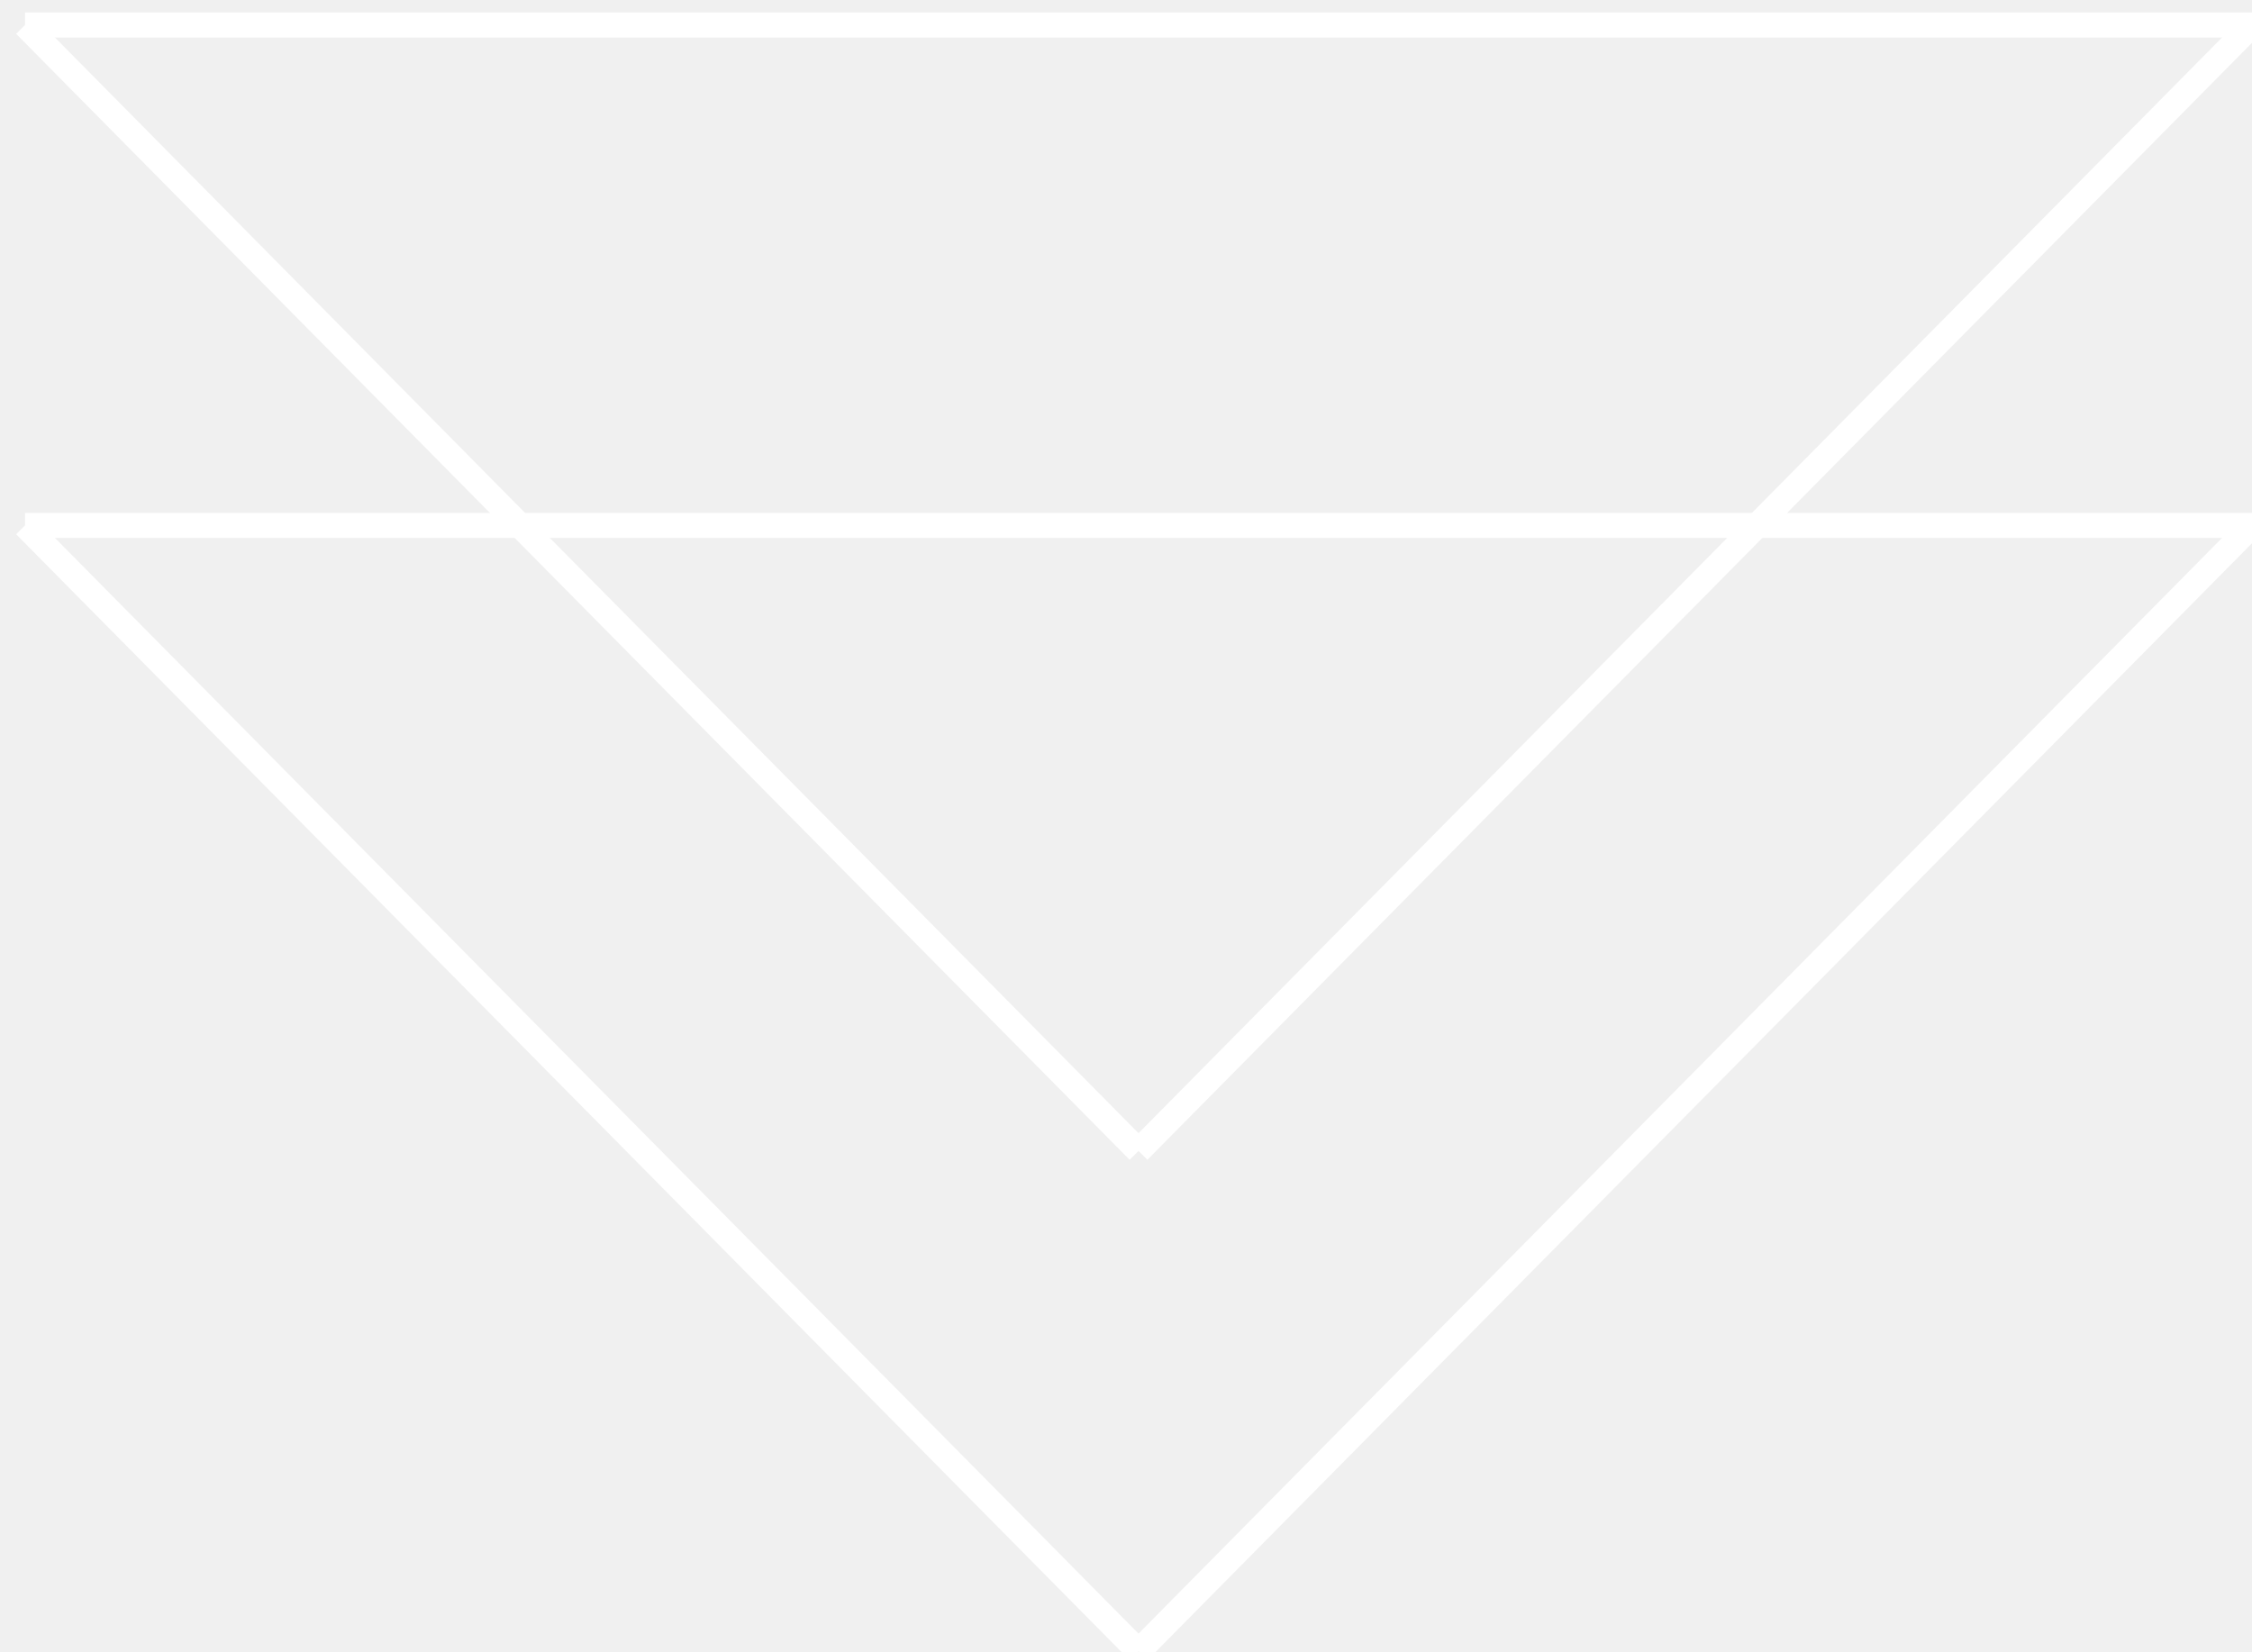
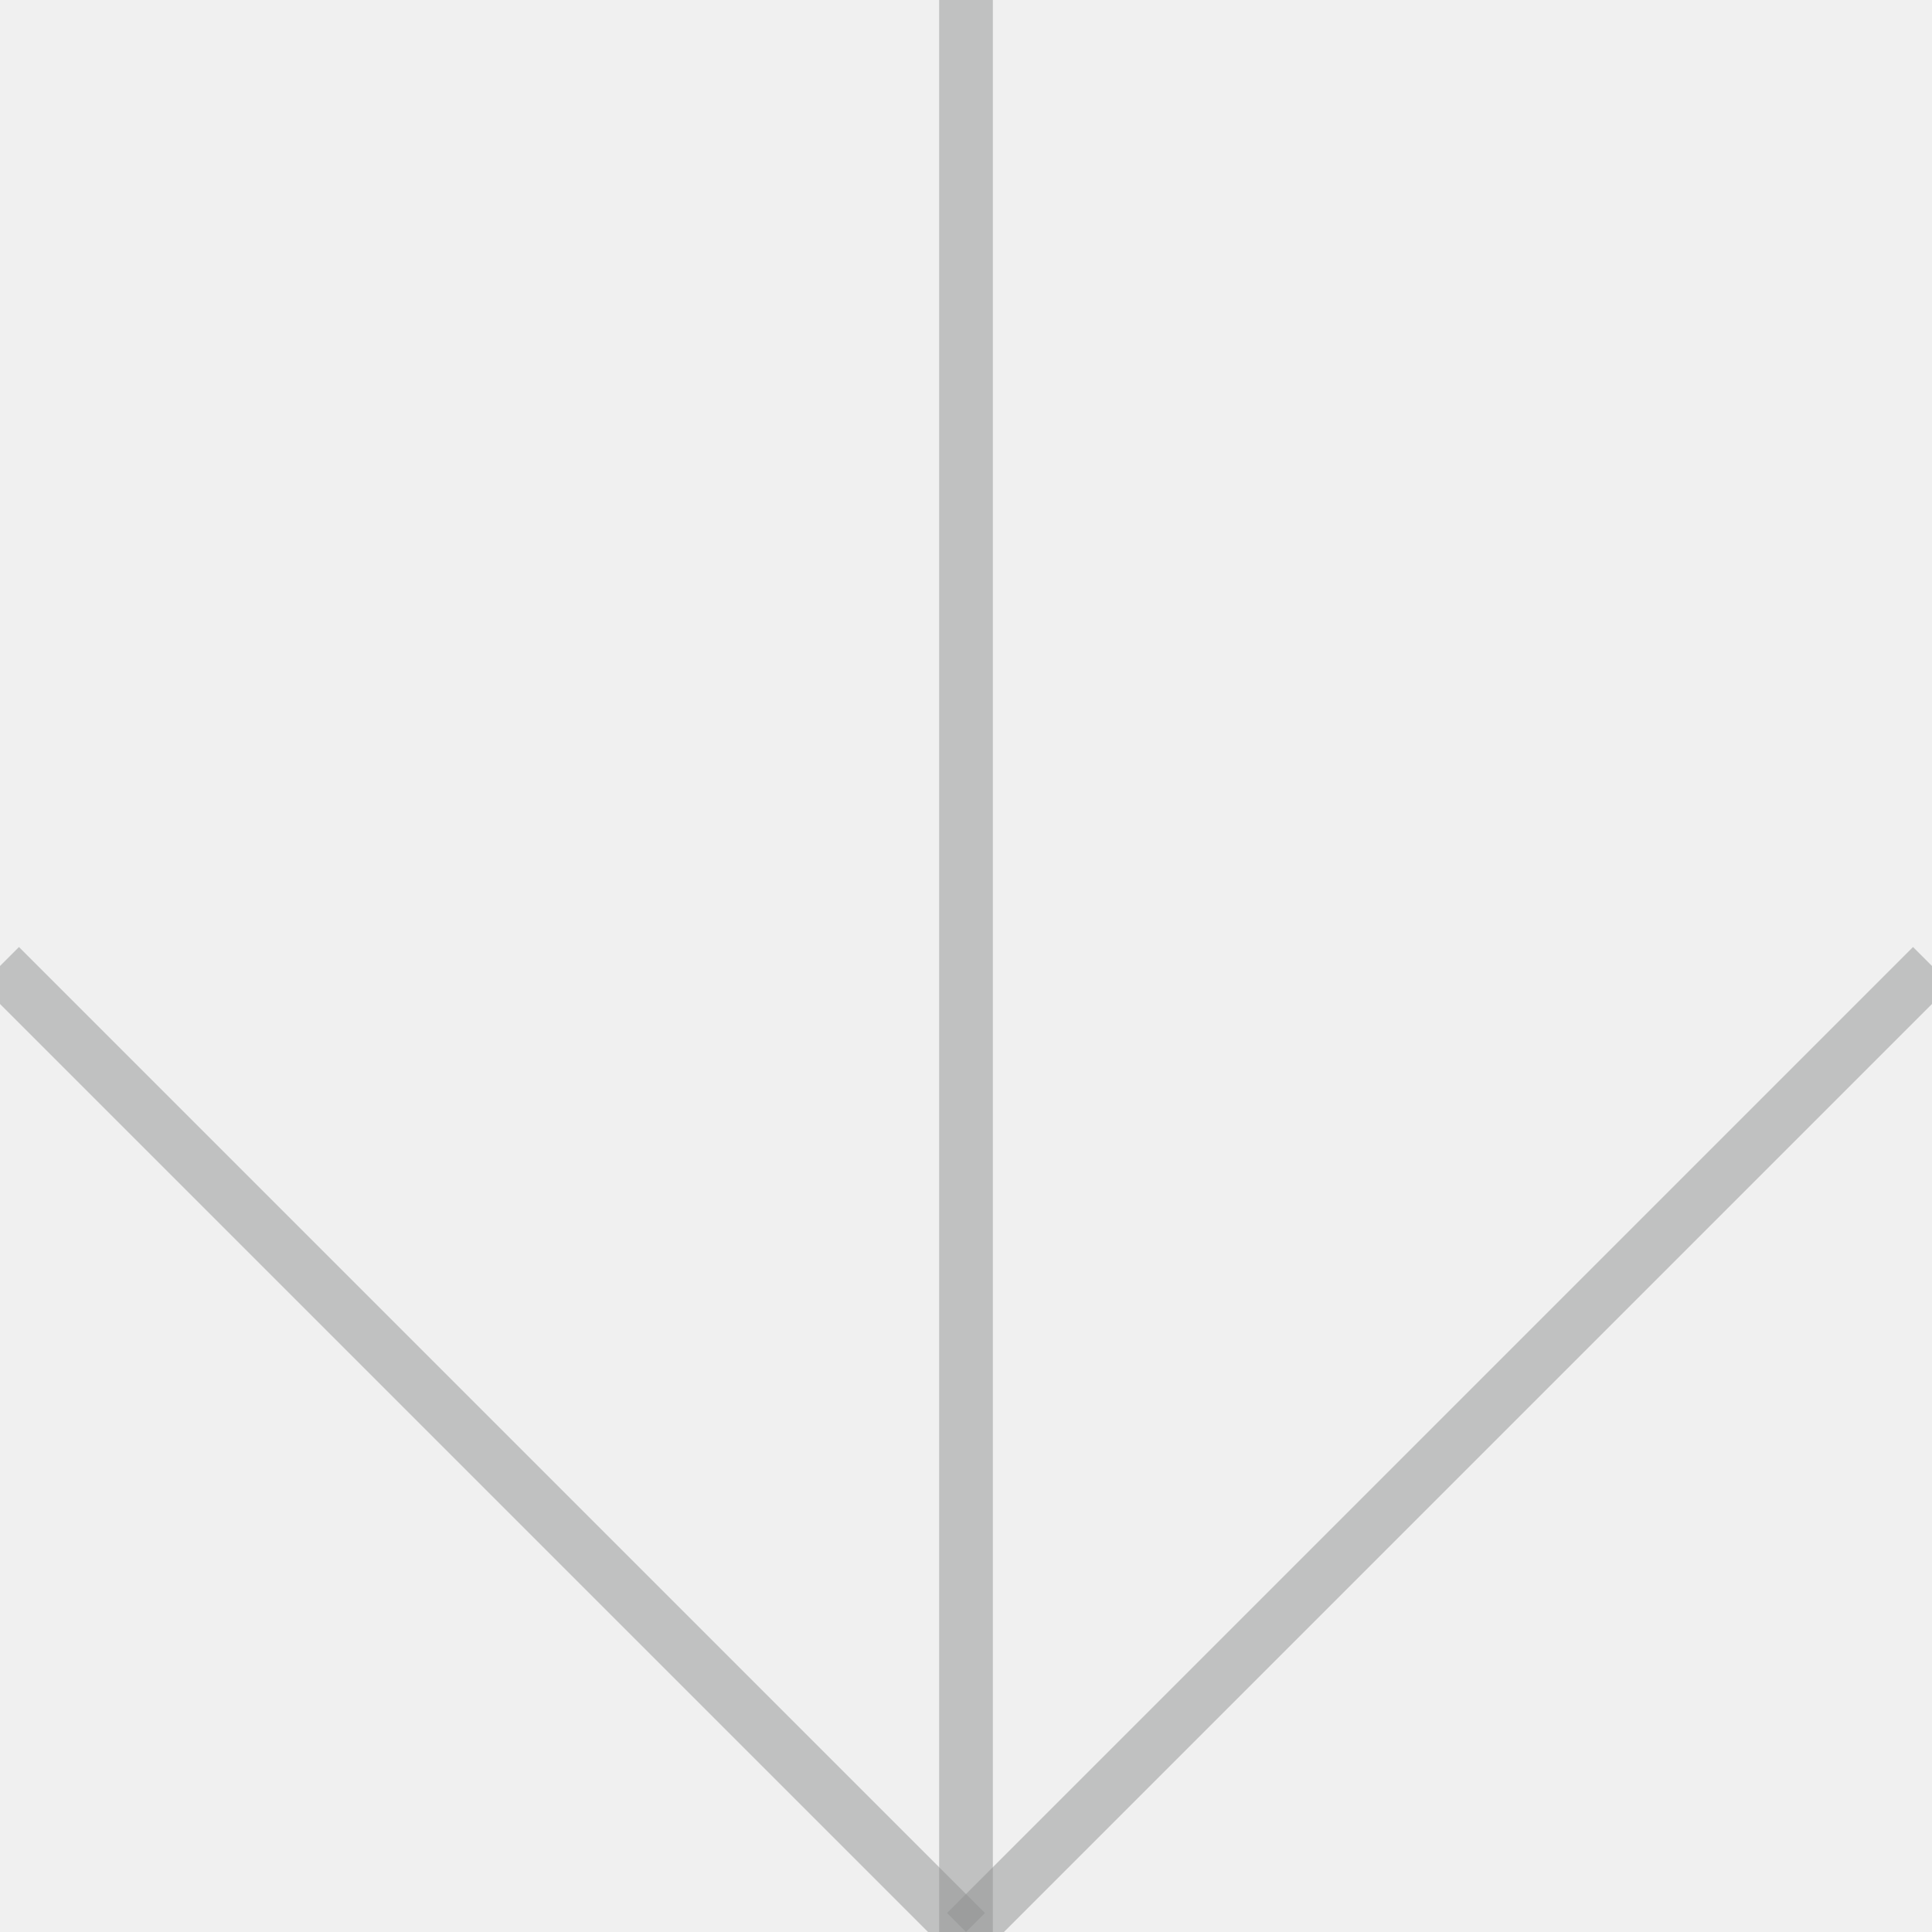
- <svg xmlns="http://www.w3.org/2000/svg" width="90px" height="66px" viewBox="0 0 90 66" zoomAndPan="disable">
-   <line x1="1" y1="1" x2="90" y2="1" style="stroke:#fff;stroke-width:1" />
-   <line x1="1" y1="1" x2="45.5" y2="46" style="stroke:#fff;stroke-width:1" />
-   <line x1="90" y1="1" x2="45.5" y2="46" style="stroke:#fff;stroke-width:1" />
-   <line x1="1" y1="21" x2="90" y2="21" style="stroke:#fff;stroke-width:1" />
-   <line x1="1" y1="21" x2="45.5" y2="66" style="stroke:#fff;stroke-width:1" />
-   <line x1="90" y1="21" x2="45.5" y2="66" style="stroke:#fff;stroke-width:1" />
+ <svg xmlns="http://www.w3.org/2000/svg" width="36px" height="36px" viewBox="0 0 36 36" zoomAndPan="disable" preserveAspectRatio="none">
+   <style type="text/css"> line { stroke: rgba(145,146,147,0.5); stroke-width: 1; } </style>
+   <line x1="0" y1="18" x2="18" y2="36" />
+   <line x1="36" y1="18" x2="18" y2="36" />
+   <line x1="18" y1="36" x2="18" y2="0" />
</svg>
